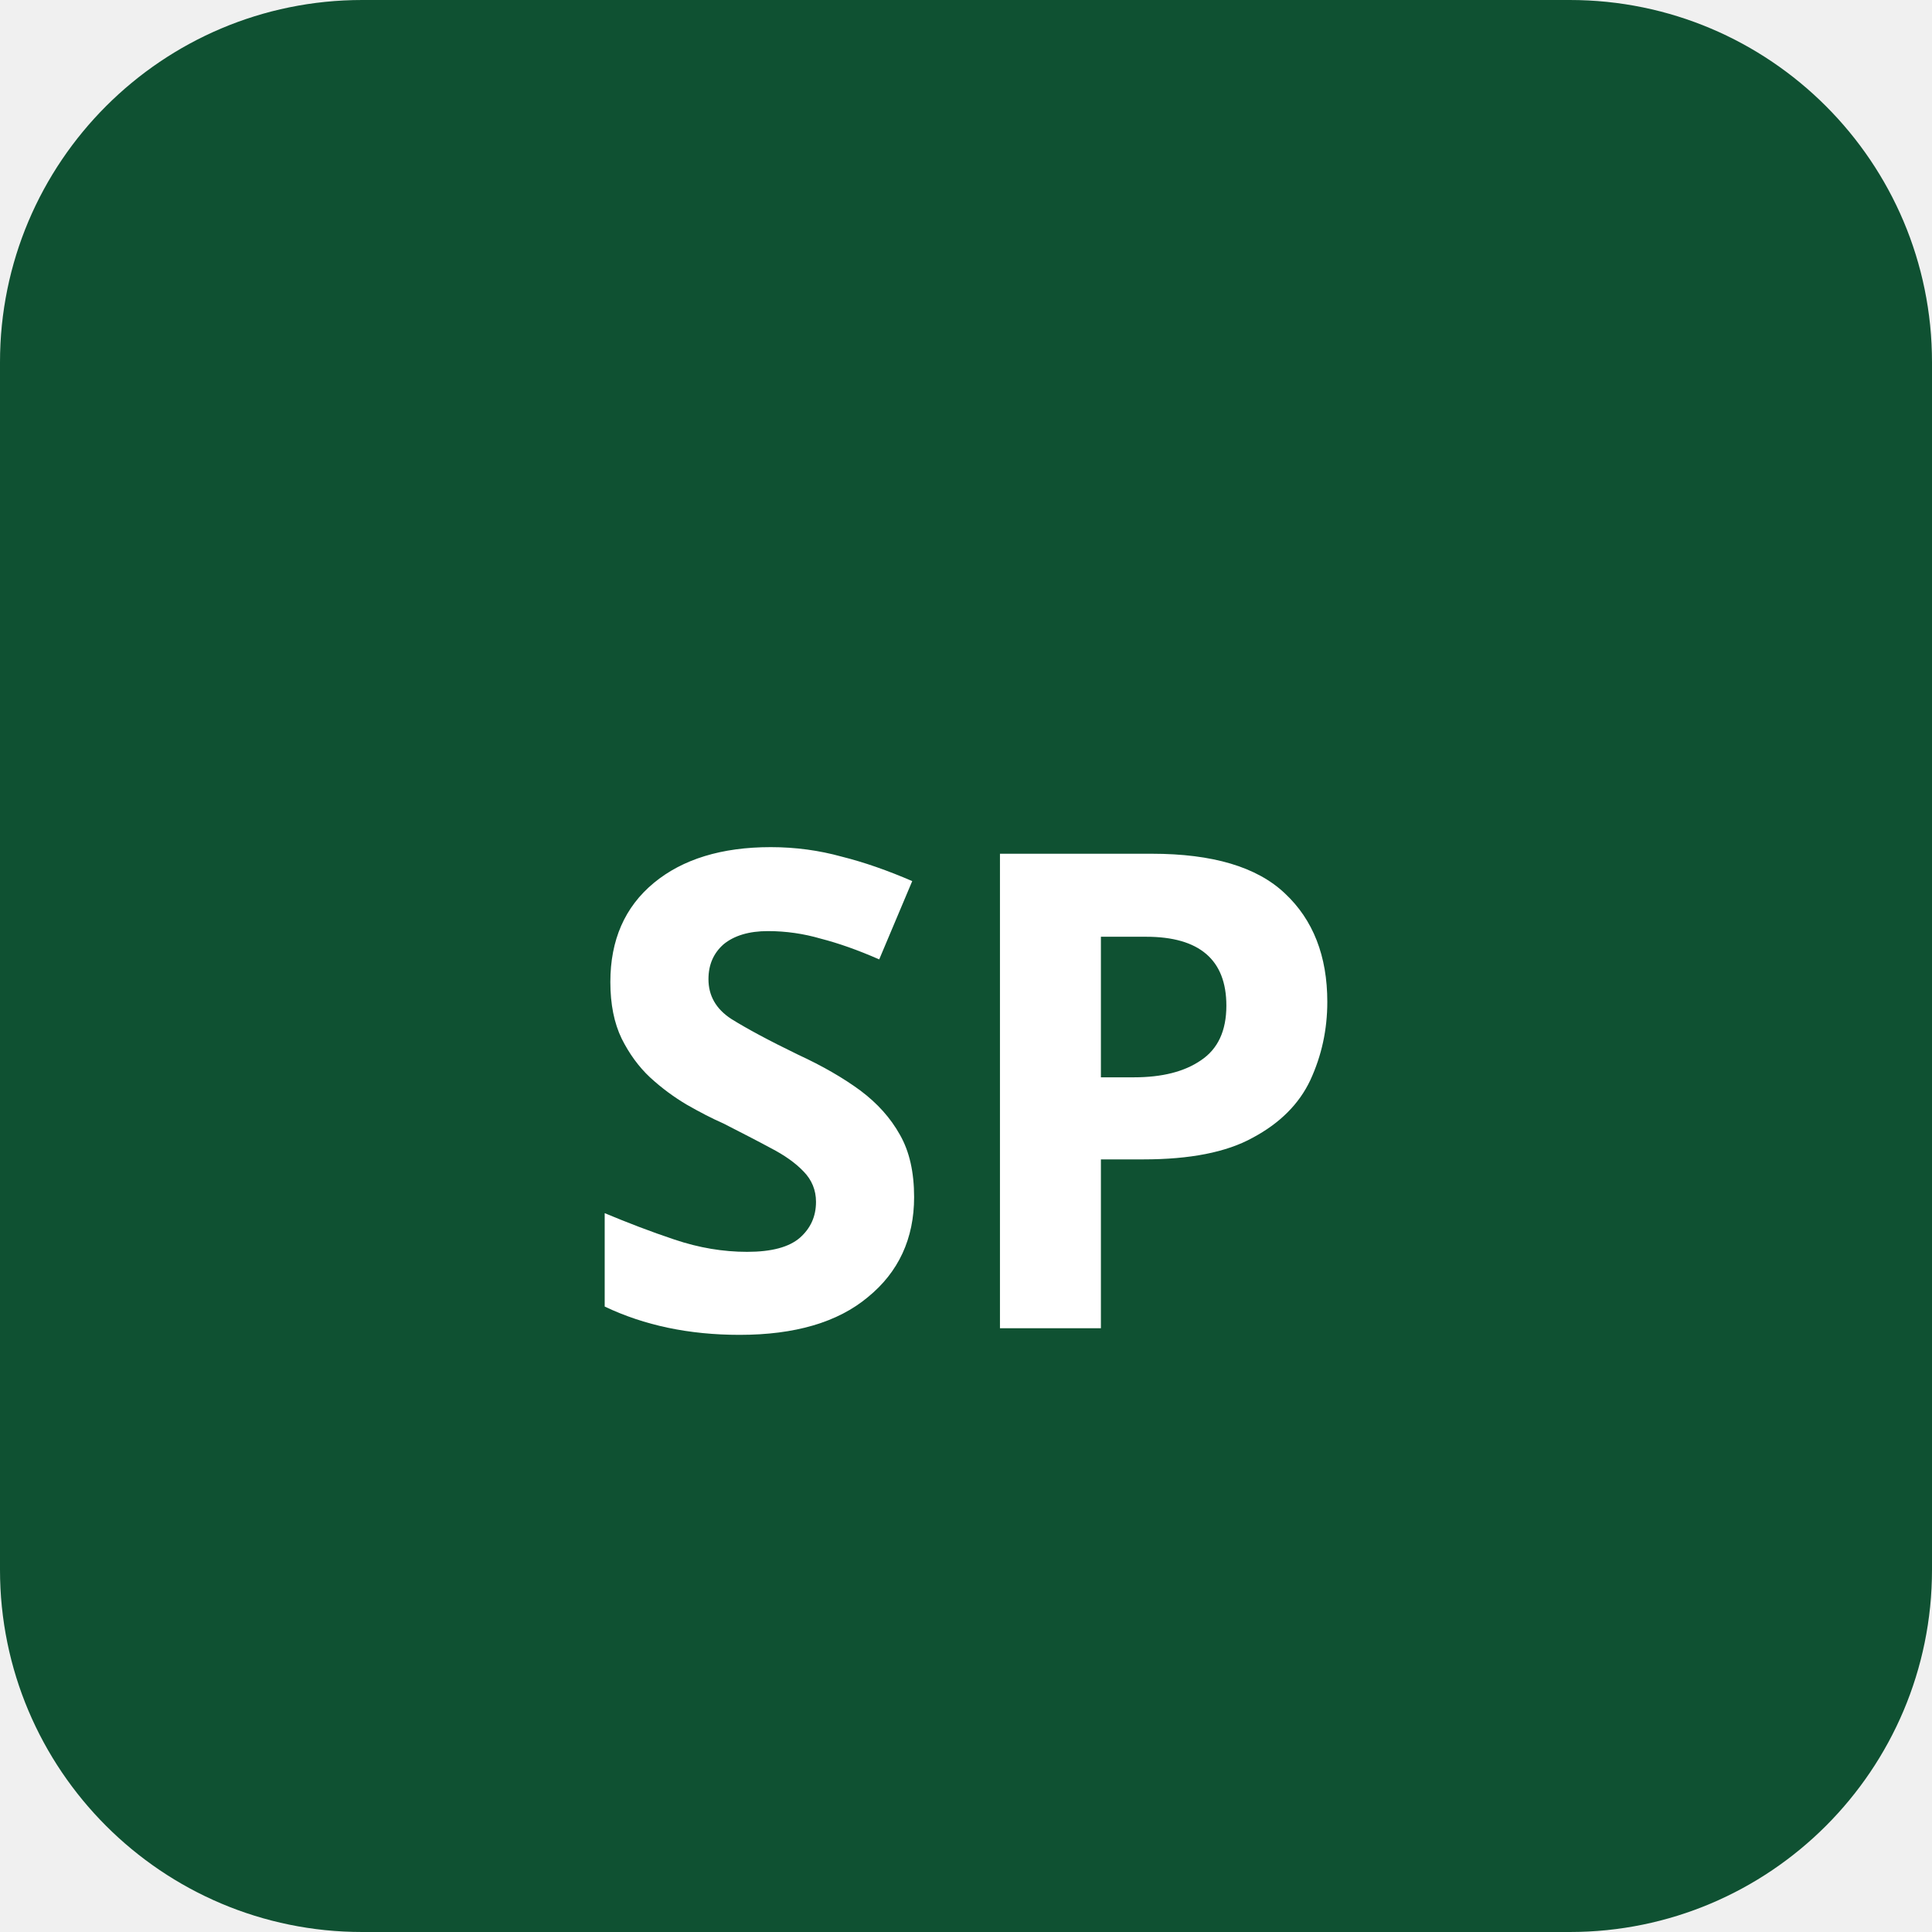
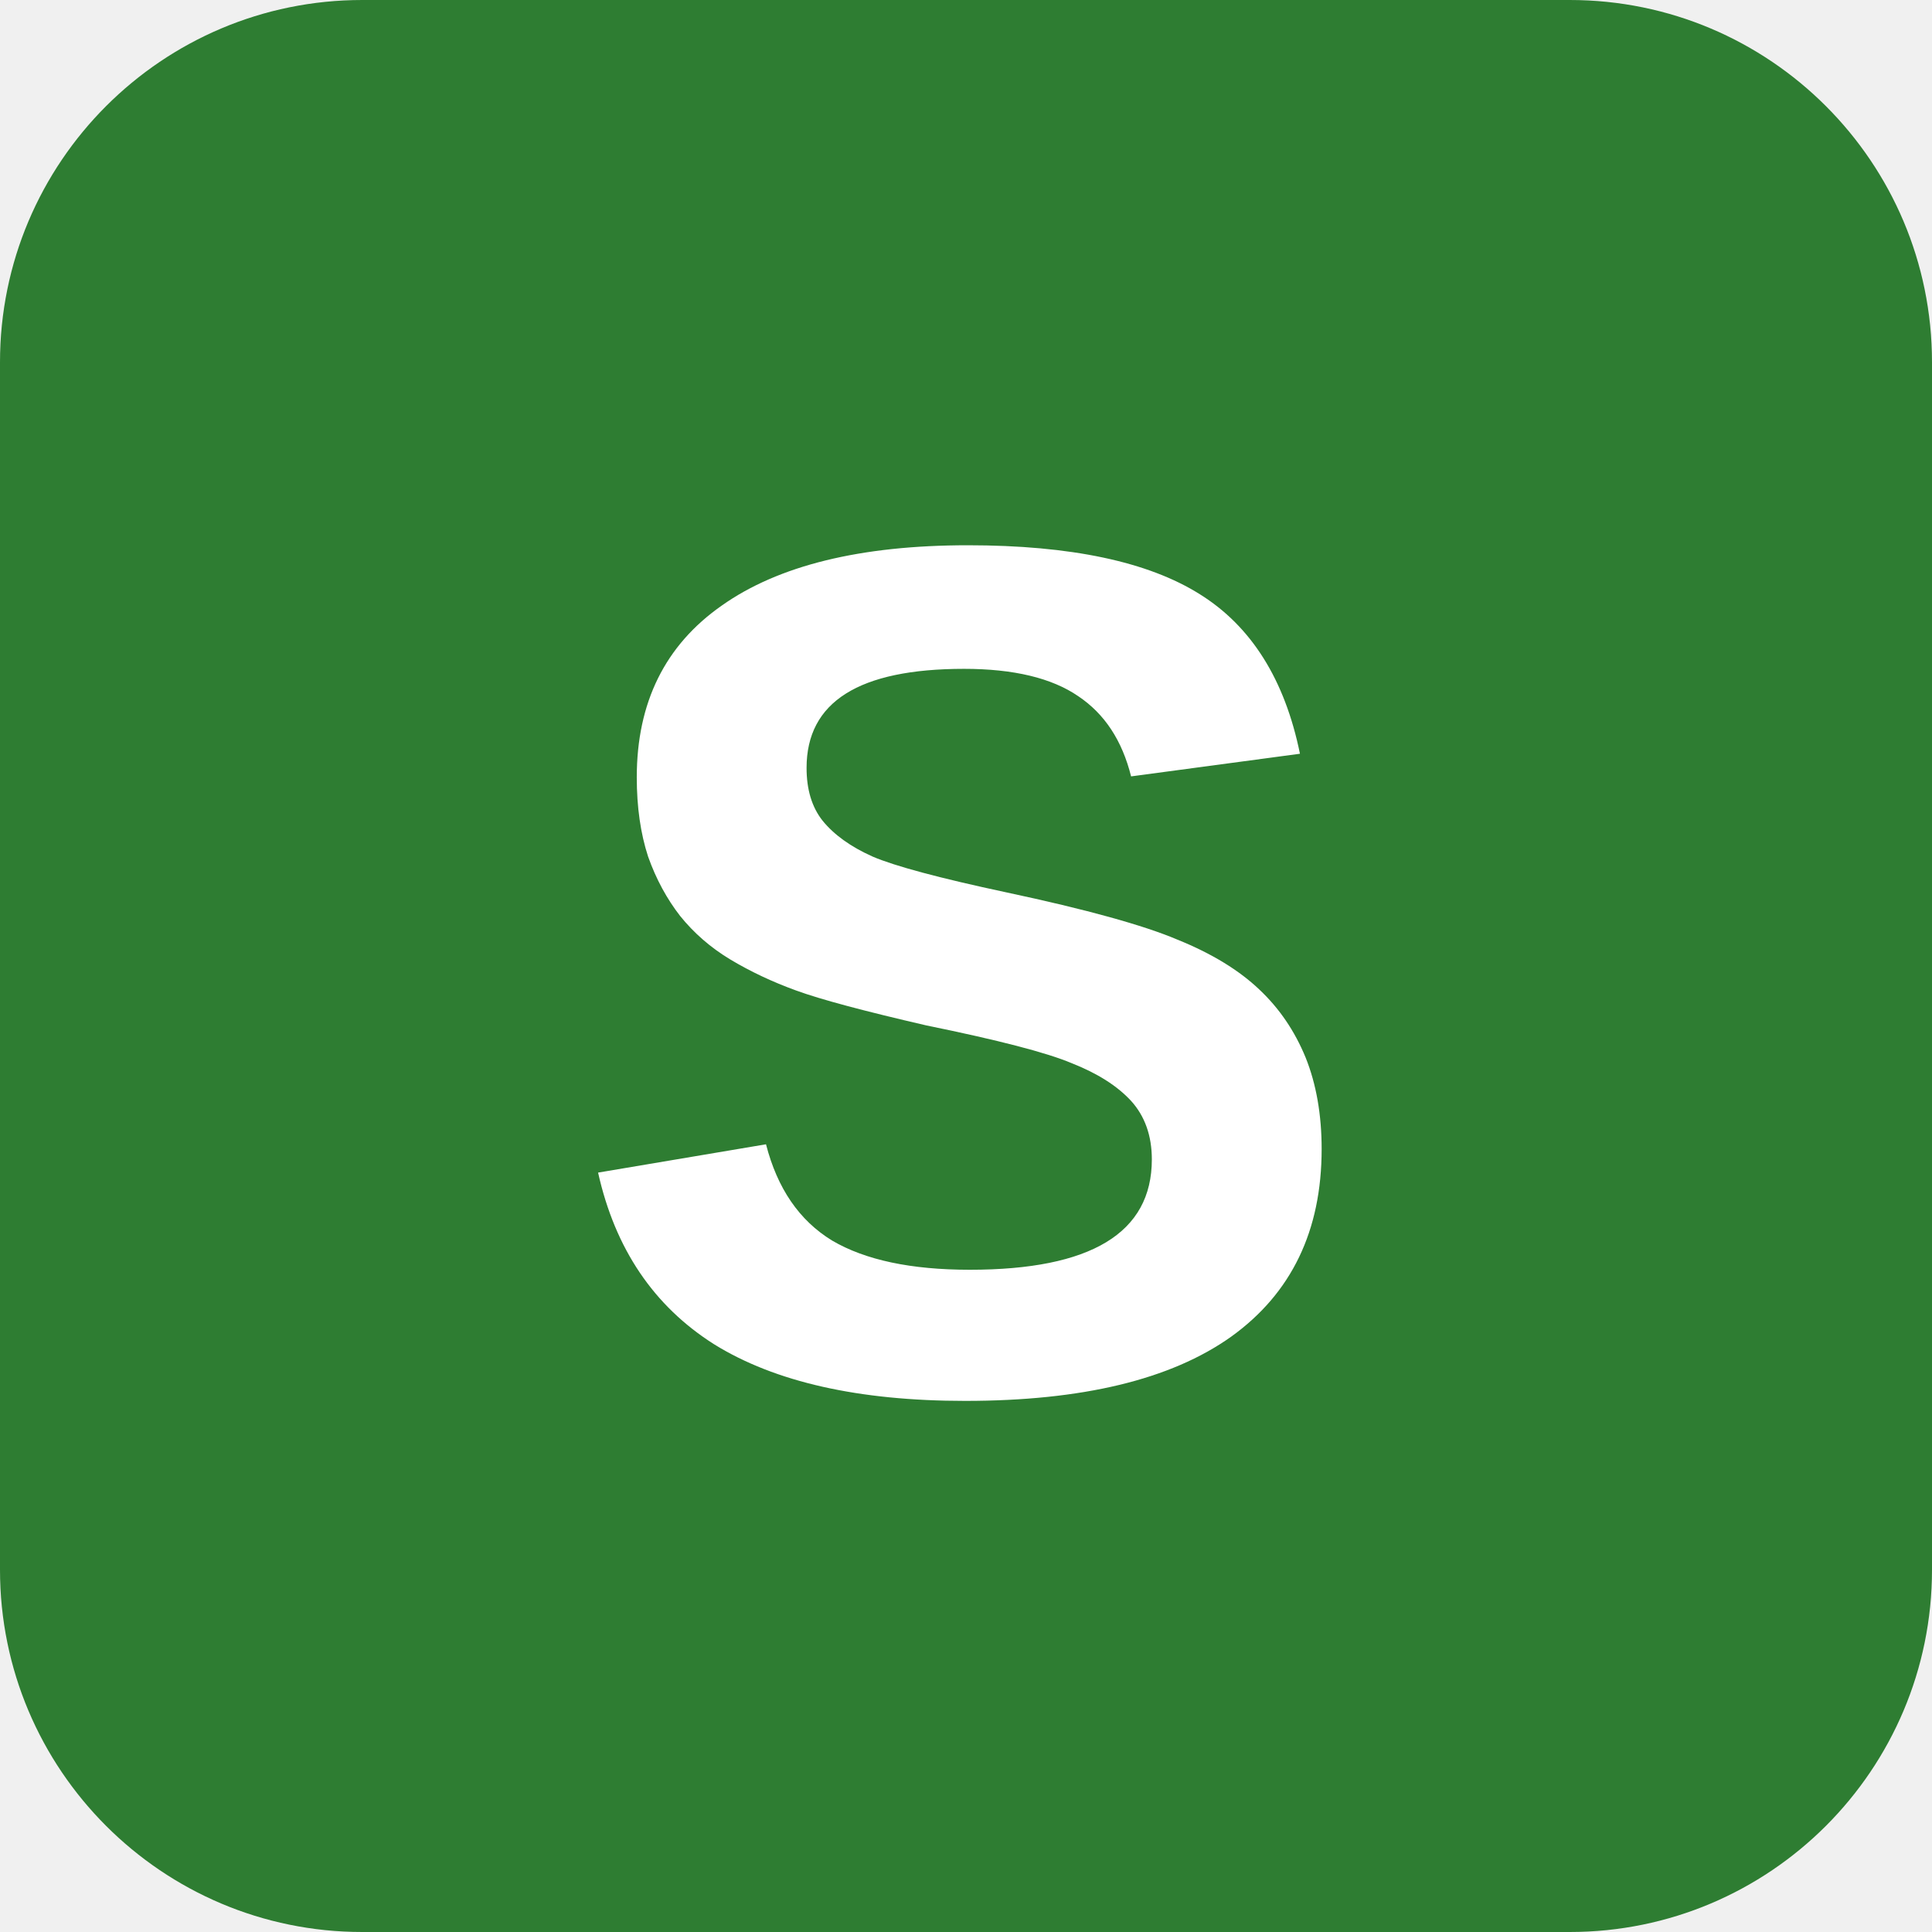
<svg xmlns="http://www.w3.org/2000/svg" viewBox="0 0 32 32">
-   <rect width="32" height="32" rx="6" fill="#0f5132" />
-   <text x="16" y="22" font-family="sans-serif" font-size="11" font-weight="700" text-anchor="middle" fill="#ffffff">SP</text>
+   <rect width="32" height="32" rx="6" fill="#2e7d32" />
+   <text x="16" y="23" font-family="Arial" font-weight="bold" font-size="20" text-anchor="middle" fill="white">S</text>
</svg>
